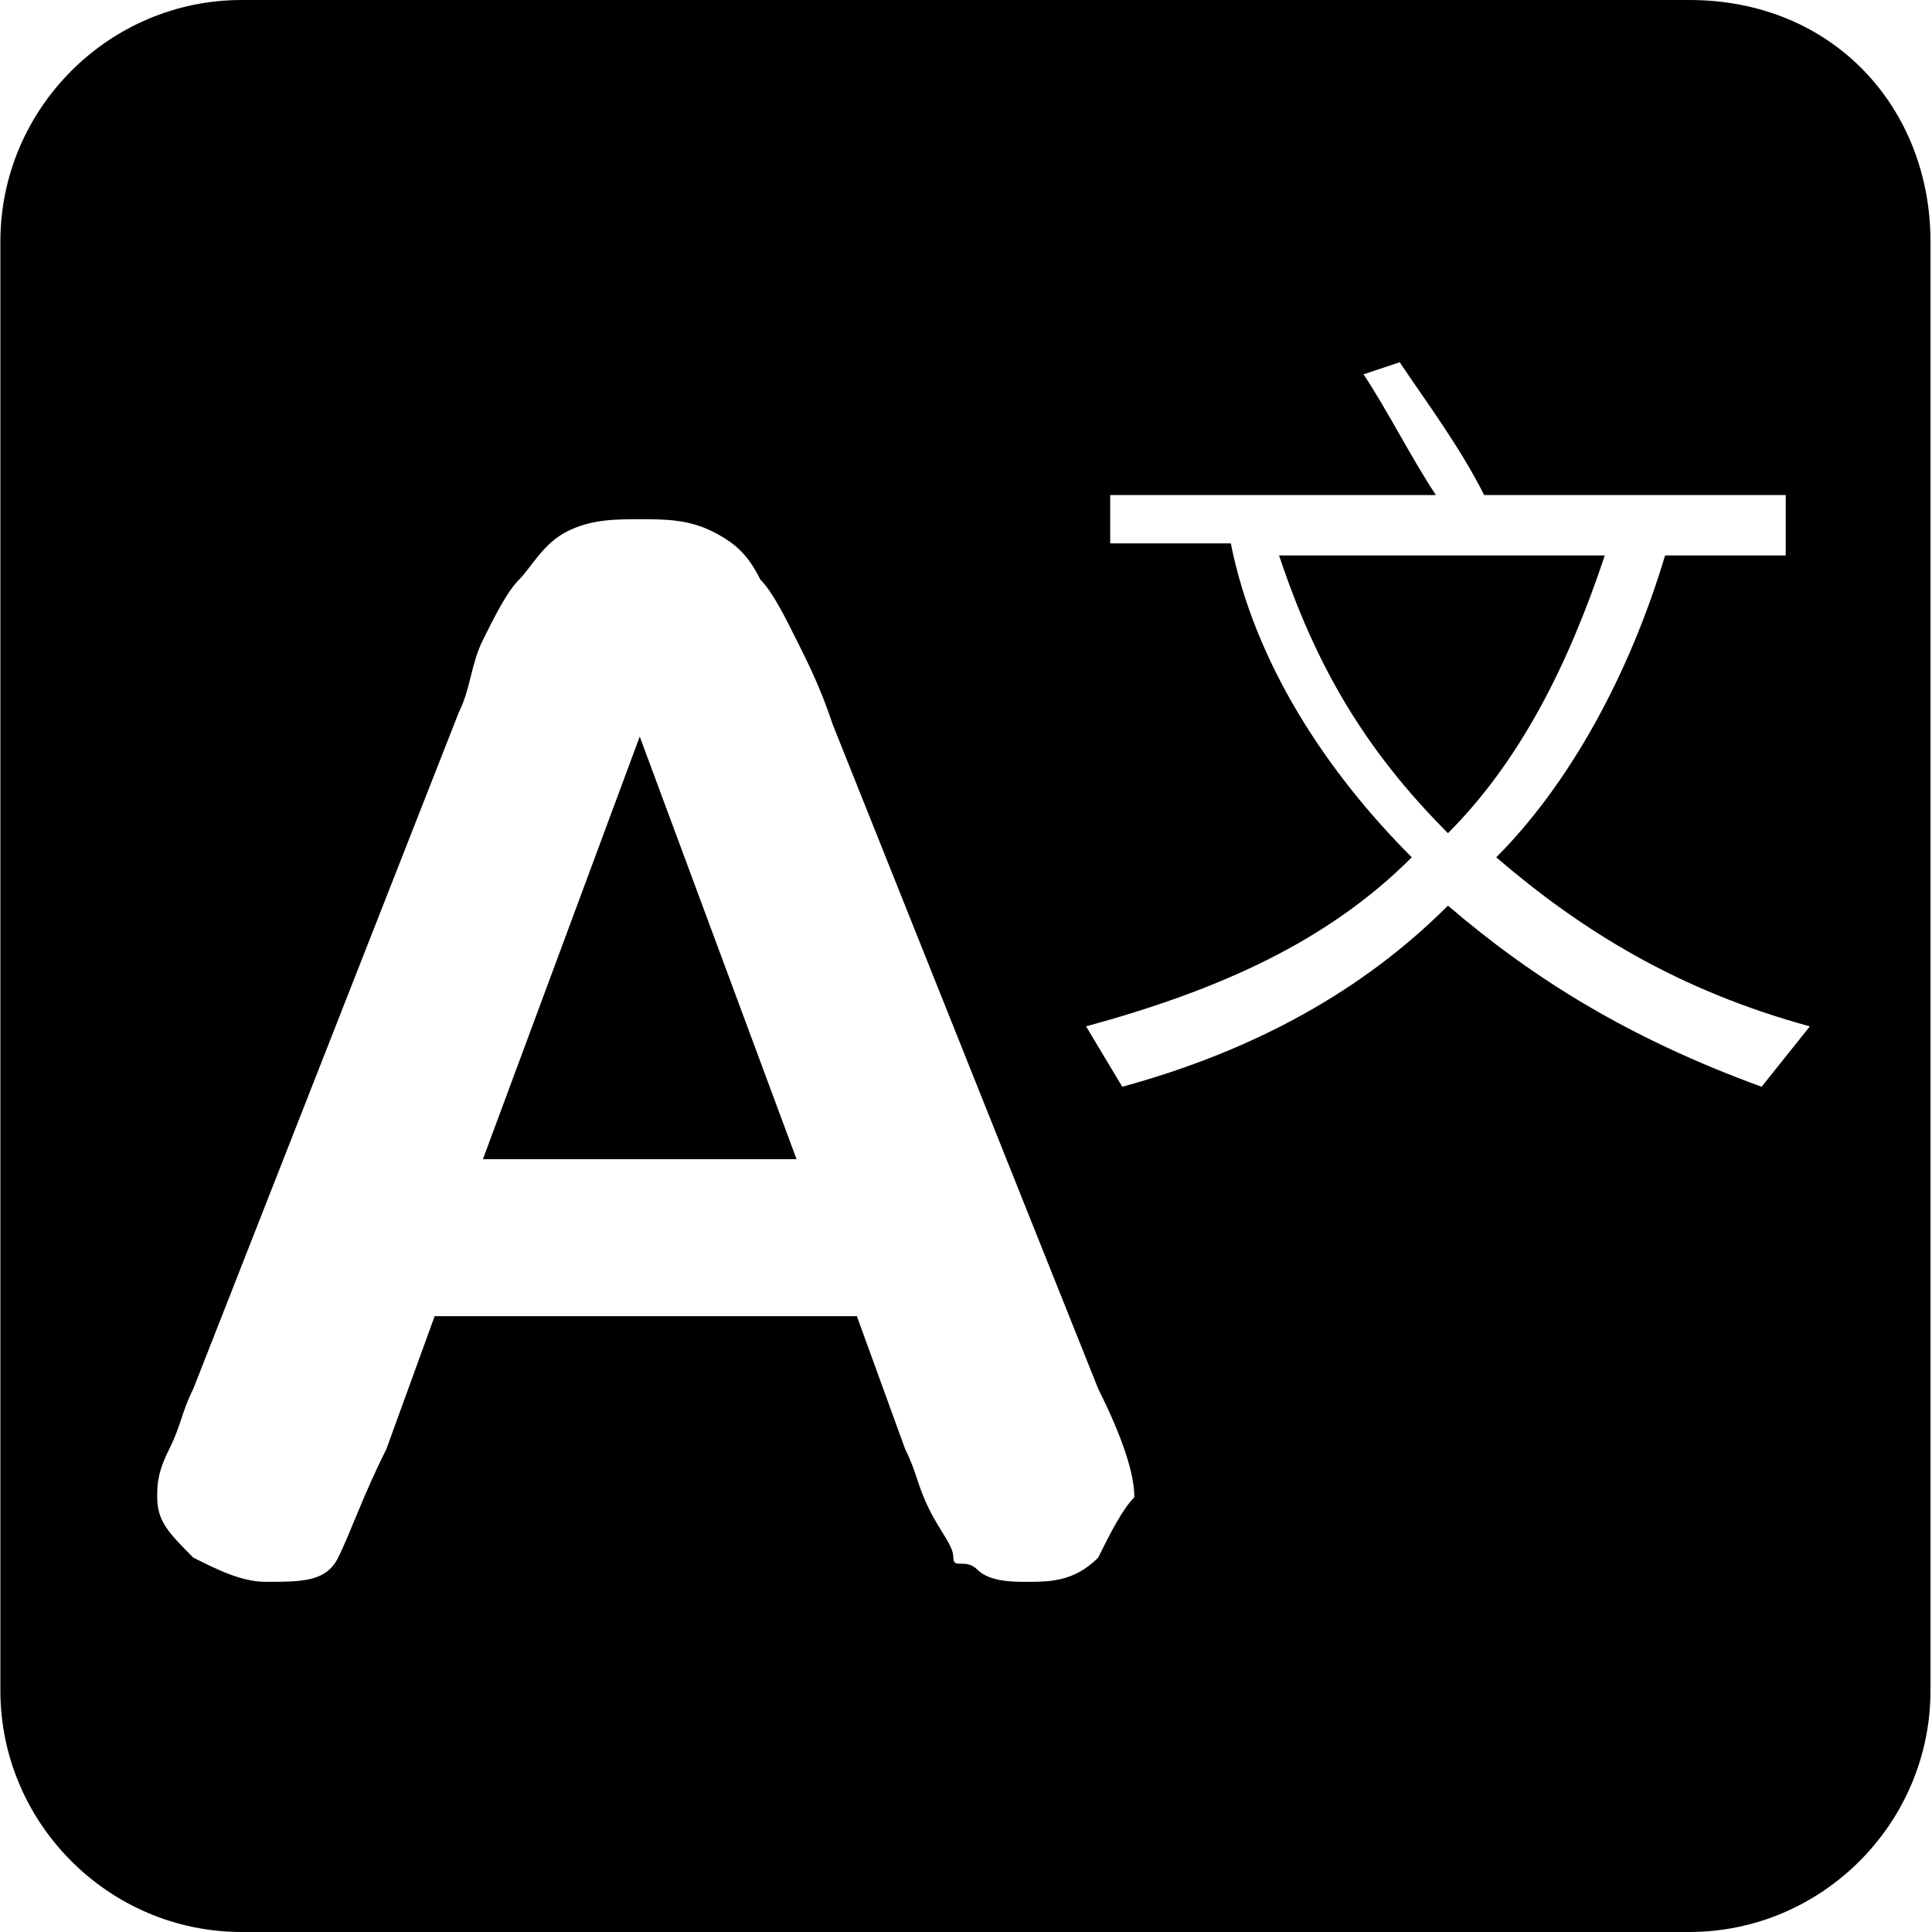
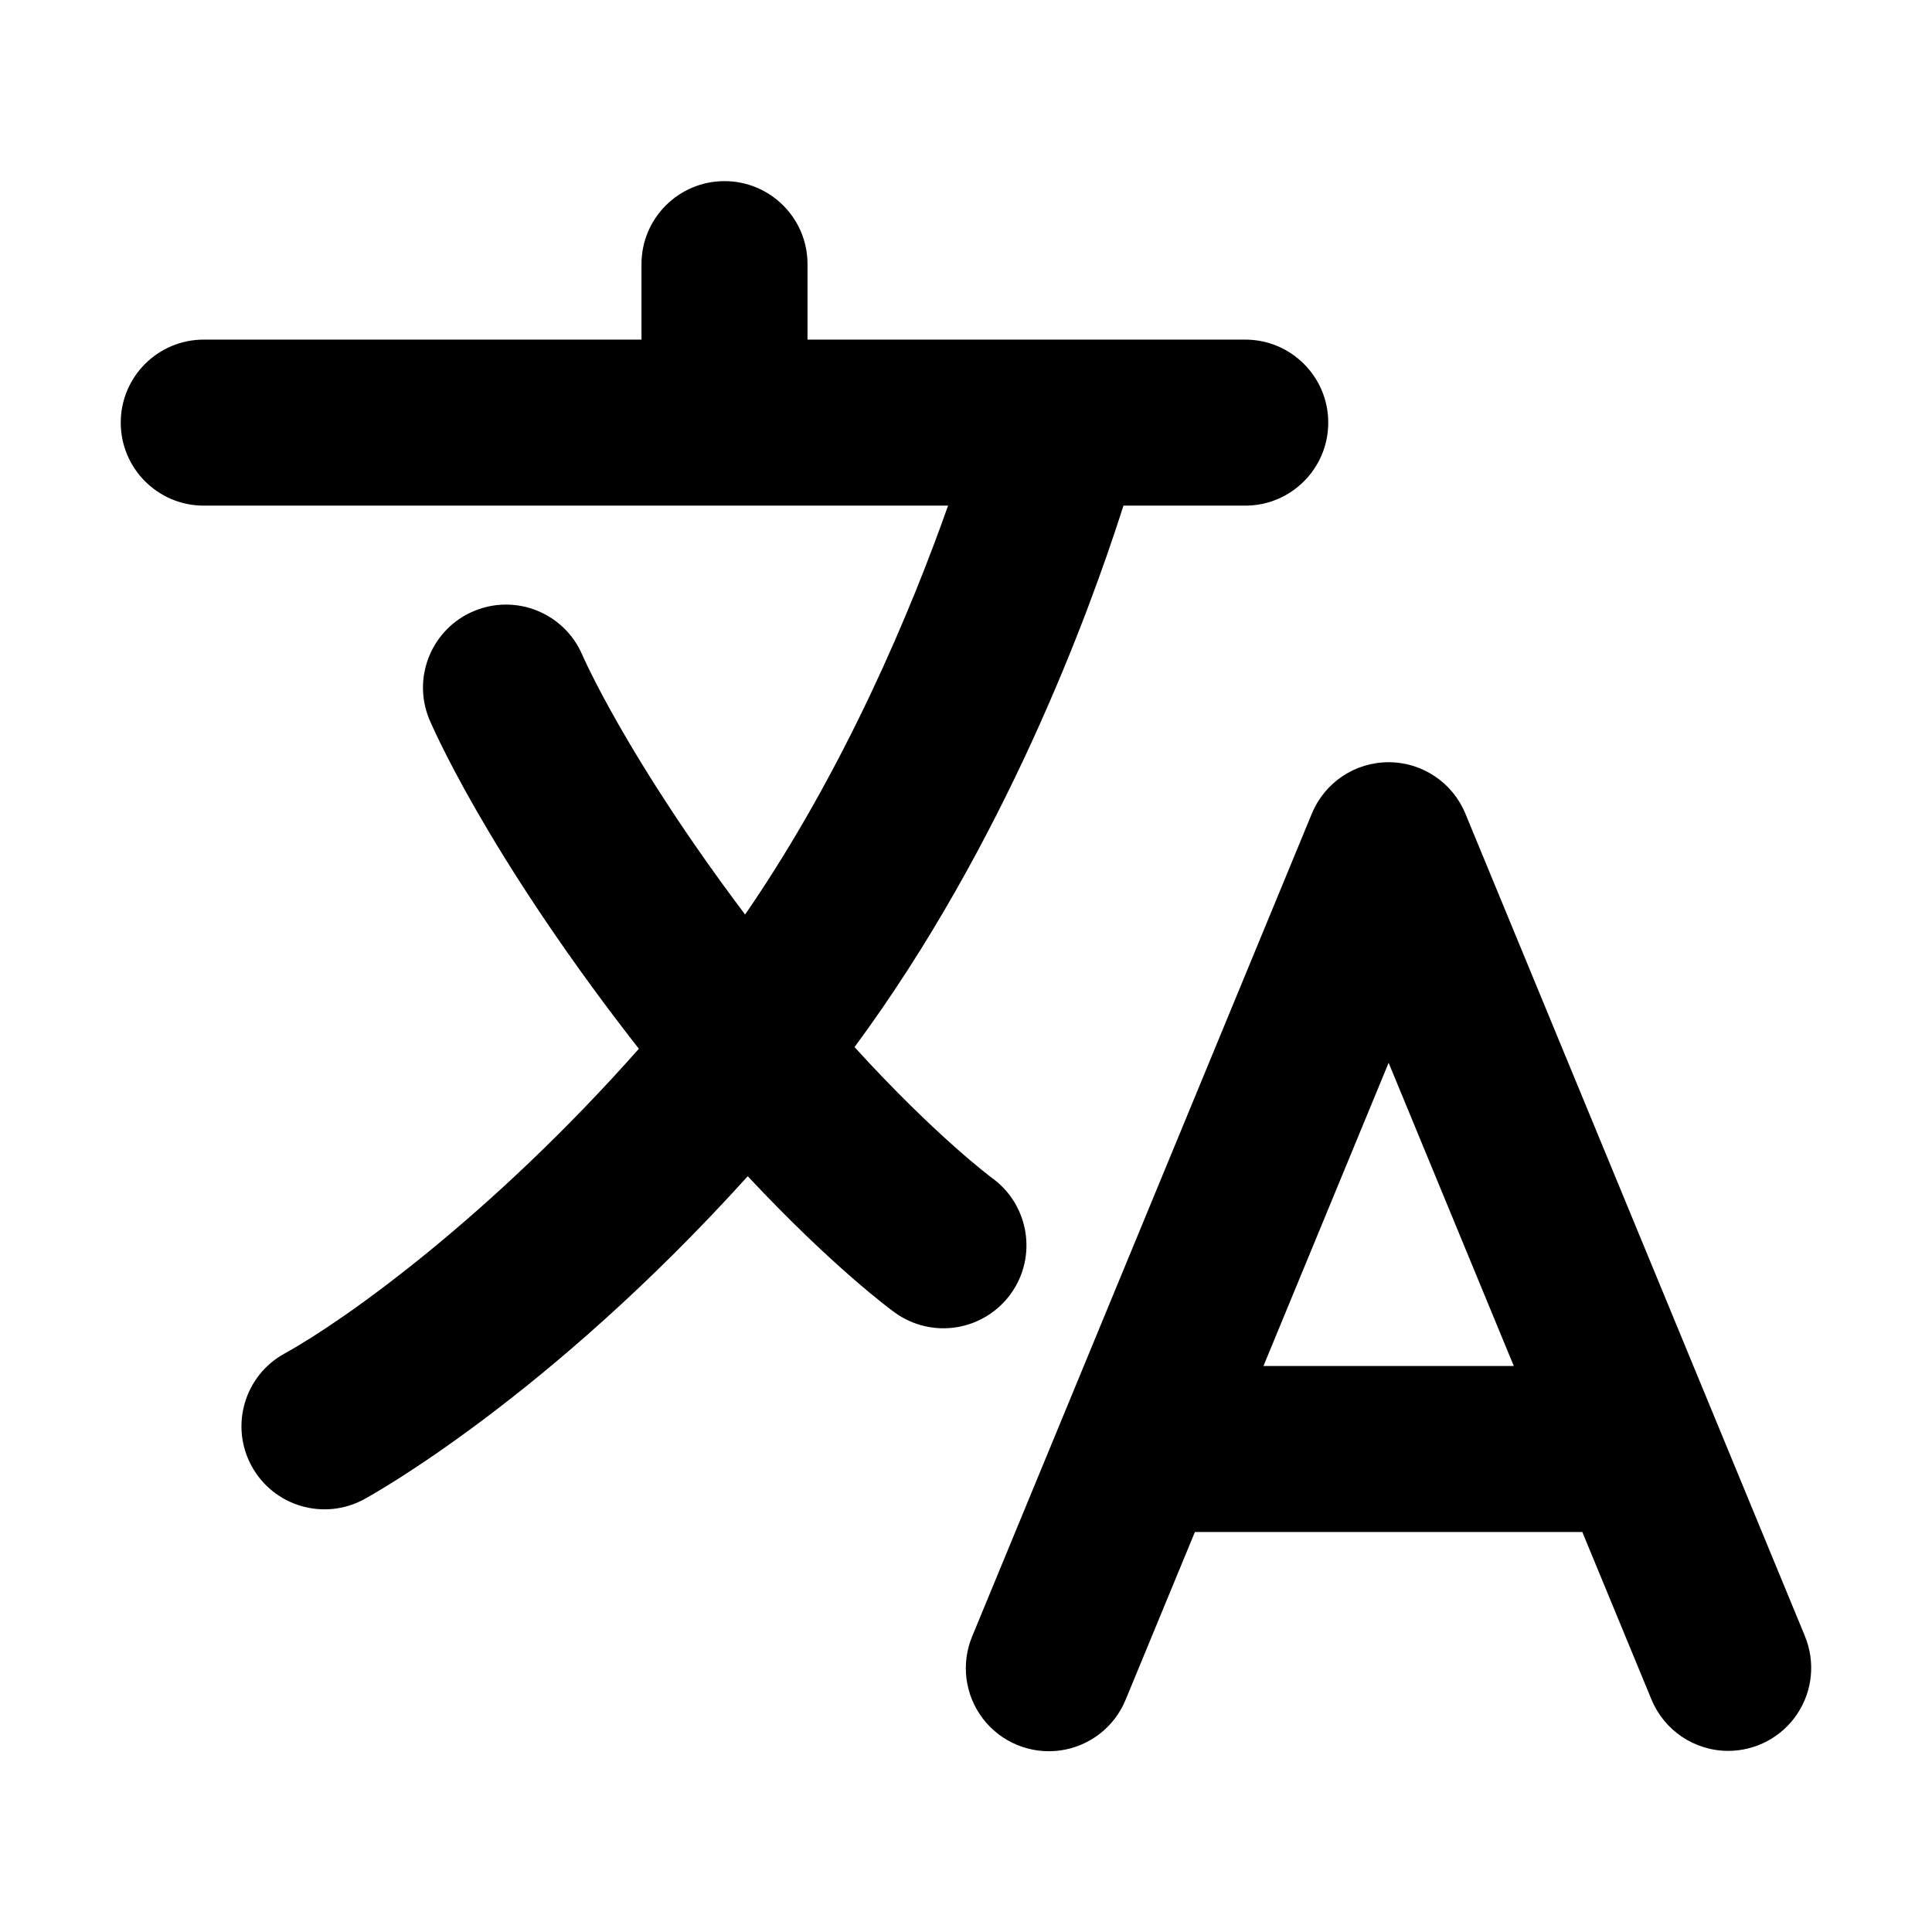
- <svg xmlns="http://www.w3.org/2000/svg" width="128" height="128">
-   <path d="M84.742 36.8c2.398 7.2 5.595 12.8 11.19 18.4 4.795-4.8 7.992-11.2 10.39-18.4h-21.58zm-52.748 40h20.78l-10.39-28-10.39 28z" />
-   <path d="M111.916 0H16.009C7.218 0 .025 7.2.025 16v96c0 8.8 7.193 16 15.984 16h95.907c8.791 0 15.984-7.2 15.984-16V16c0-8.8-6.394-16-15.984-16zM72.754 103.2c-1.598 1.6-3.197 1.6-4.795 1.6-.8 0-2.398 0-3.197-.8-.8-.8-1.599 0-1.599-.8s-.799-1.6-1.598-3.2c-.8-1.6-.8-2.4-1.599-4l-3.196-8.8H28.797L25.6 96c-1.598 3.2-2.398 5.6-3.197 7.2-.8 1.6-2.398 1.6-4.795 1.6-1.599 0-3.197-.8-4.796-1.6-1.598-1.6-2.397-2.4-2.397-4 0-.8 0-1.6.799-3.2.8-1.6.8-2.4 1.598-4l17.583-44.8c.8-1.6.8-3.2 1.599-4.8.799-1.6 1.598-3.2 2.397-4 .8-.8 1.599-2.4 3.197-3.2 1.599-.8 3.197-.8 4.796-.8 1.598 0 3.196 0 4.795.8 1.598.8 2.398 1.6 3.197 3.2.799.8 1.598 2.4 2.397 4 .8 1.6 1.599 3.2 2.398 5.6l17.583 44c1.598 3.2 2.398 5.6 2.398 7.2-.8.8-1.599 2.4-2.398 4zM116.711 72c-8.791-3.2-15.185-7.2-20.78-12-5.594 5.6-12.787 9.6-21.579 12l-2.397-4c8.791-2.4 15.984-5.6 21.579-11.2C87.939 51.2 83.144 44 81.545 36h-7.992v-3.2h21.58c-1.6-2.4-3.198-5.6-4.796-8l2.397-.8c1.599 2.4 3.997 5.6 5.595 8.8h19.98v4h-7.992c-2.397 8-6.393 15.2-11.189 20 5.595 4.8 11.988 8.8 20.78 11.2l-3.197 4z" />
+ <svg width="32" height="32" viewBox="0 0 512 512">
+   <path fill="currentColor" d="m478.33 433.6l-90-218a22 22 0 0 0-40.67 0l-90 218a22 22 0 1 0 40.67 16.79L316.66 406h102.67l18.33 44.39A22 22 0 0 0 458 464a22 22 0 0 0 20.32-30.4ZM334.83 362L368 281.65L401.17 362Zm-66.99-19.08a22 22 0 0 0-4.89-30.7c-.2-.15-15-11.13-36.49-34.73c39.65-53.68 62.11-114.75 71.27-143.49H330a22 22 0 0 0 0-44H214V70a22 22 0 0 0-44 0v20H54a22 22 0 0 0 0 44h197.25c-9.52 26.95-27.05 69.5-53.79 108.36c-31.41-41.68-43.08-68.65-43.17-68.87a22 22 0 0 0-40.58 17c.58 1.38 14.55 34.23 52.86 83.93c.92 1.19 1.83 2.35 2.74 3.51c-39.24 44.35-77.74 71.86-93.85 80.74a22 22 0 1 0 21.07 38.63c2.16-1.18 48.6-26.89 101.63-85.59c22.52 24.08 38 35.44 38.93 36.1a22 22 0 0 0 30.75-4.9Z" />
</svg>
